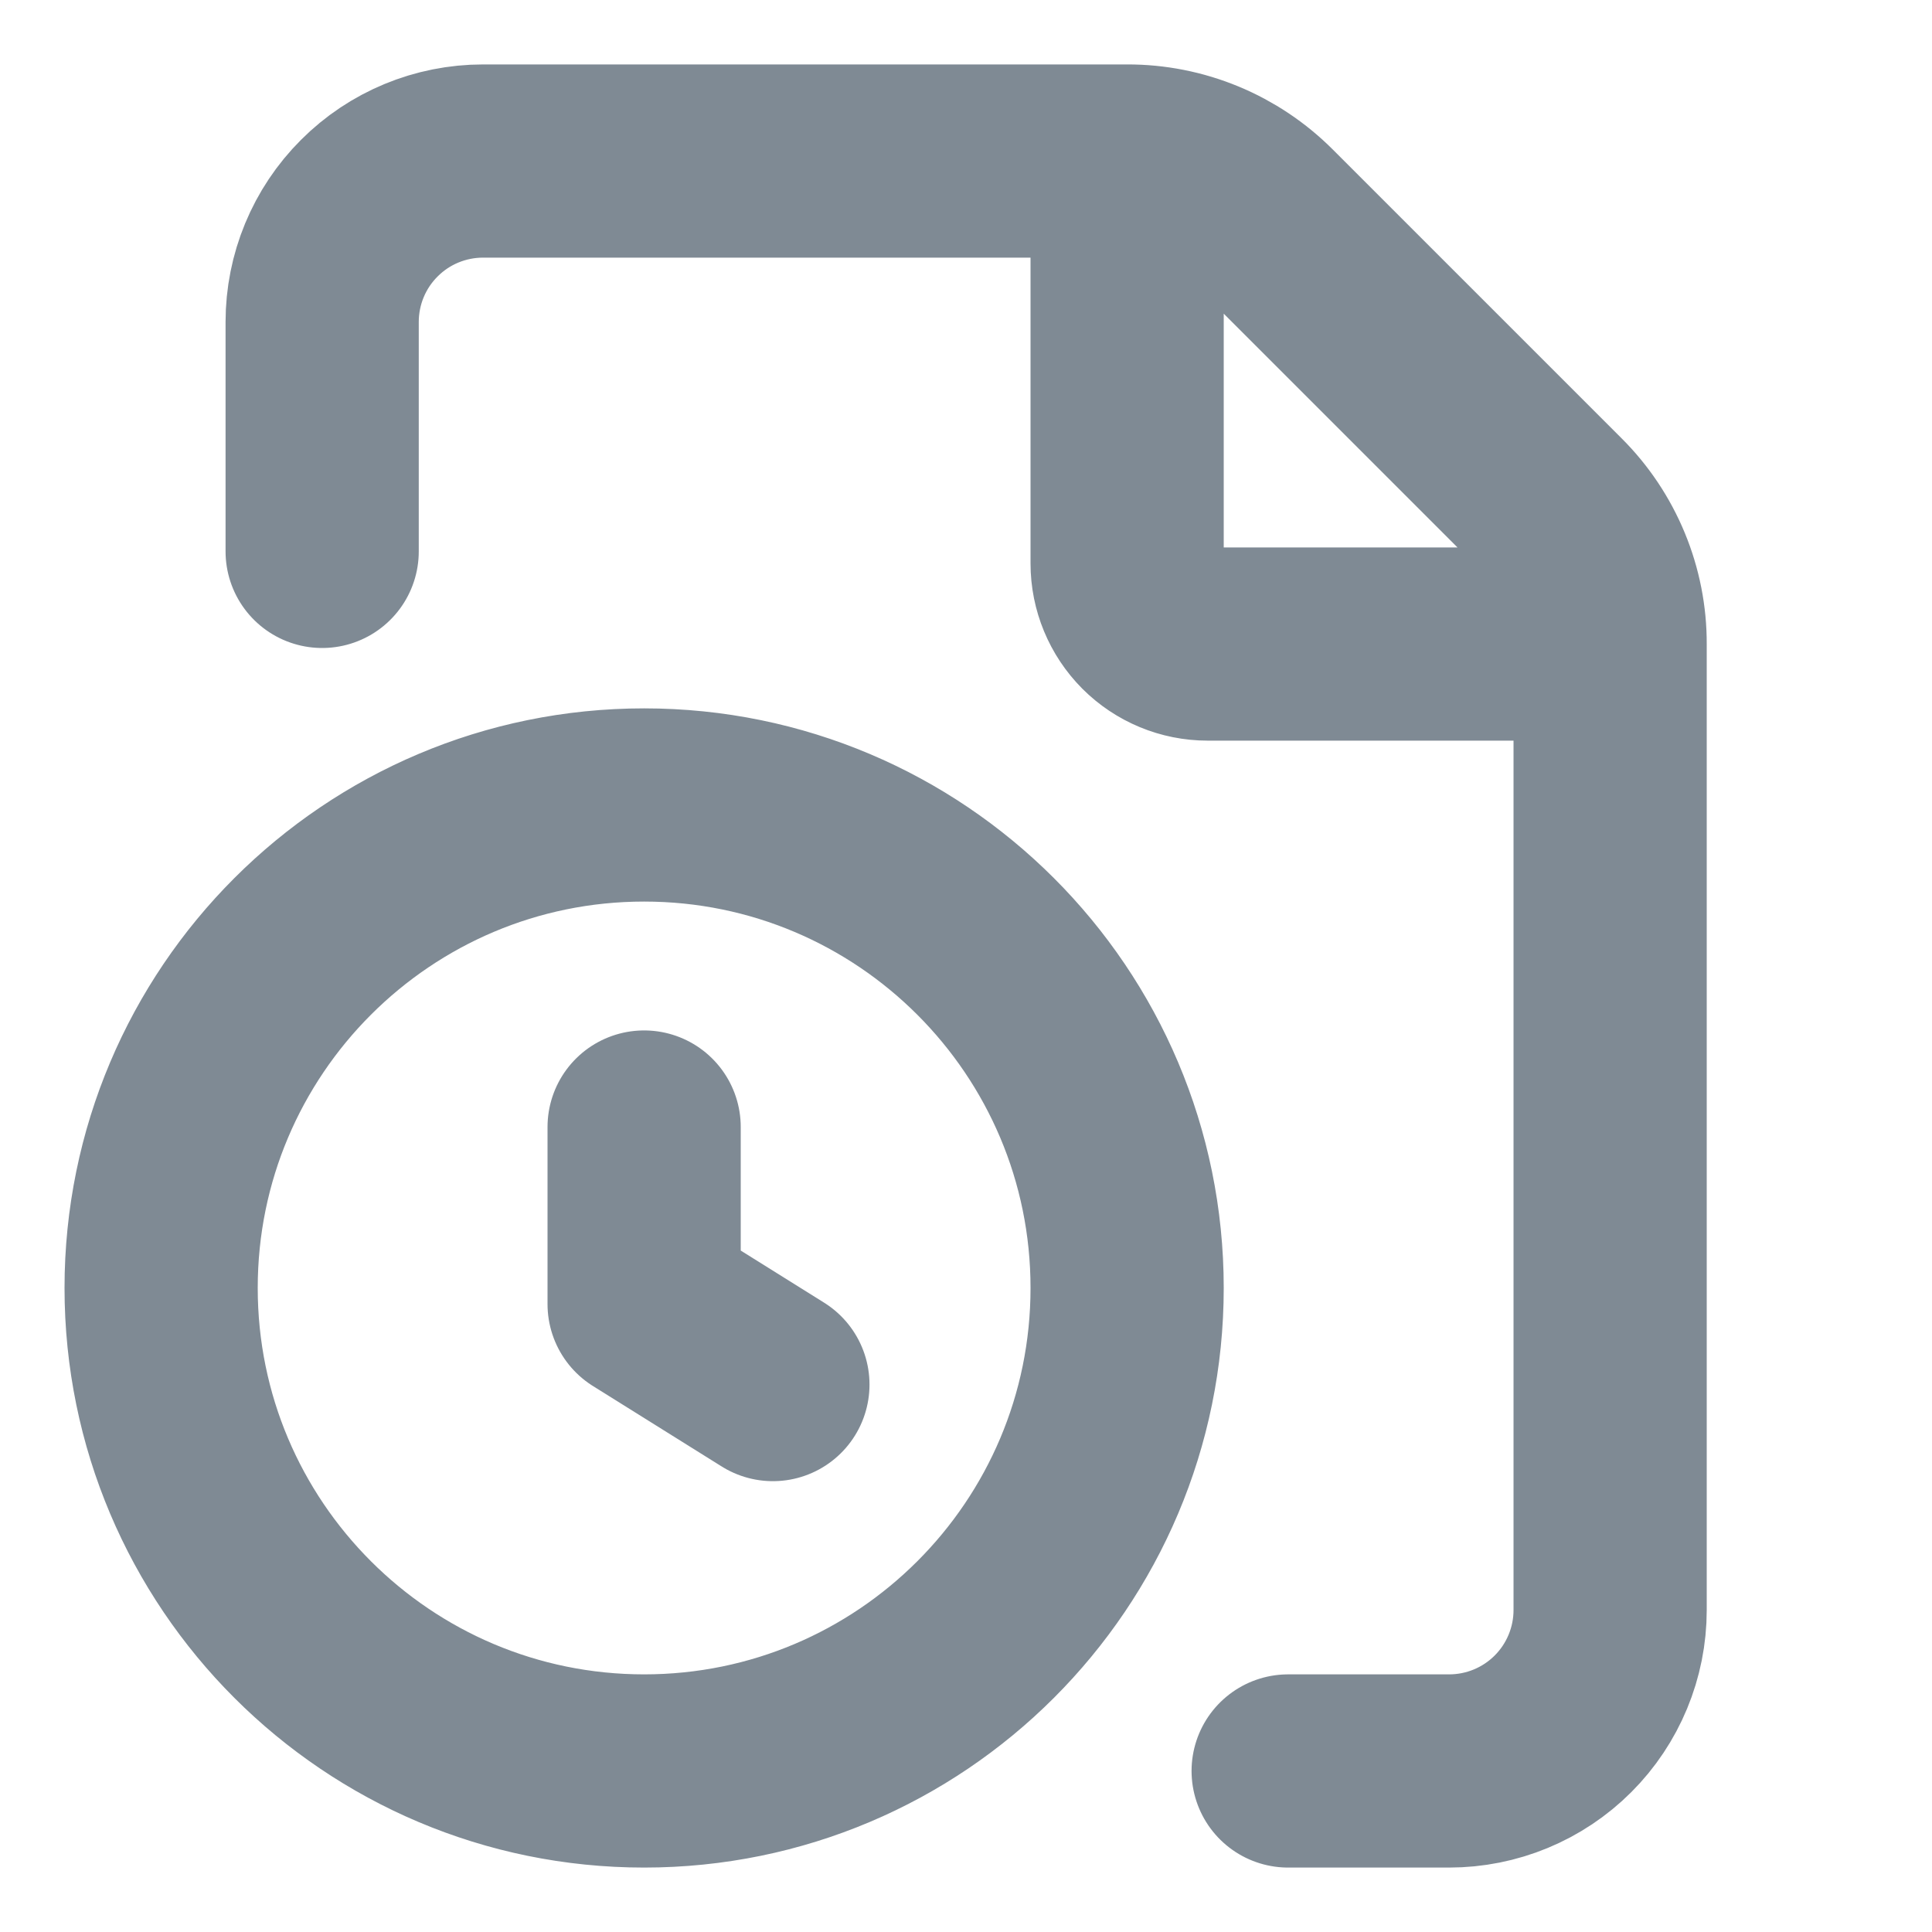
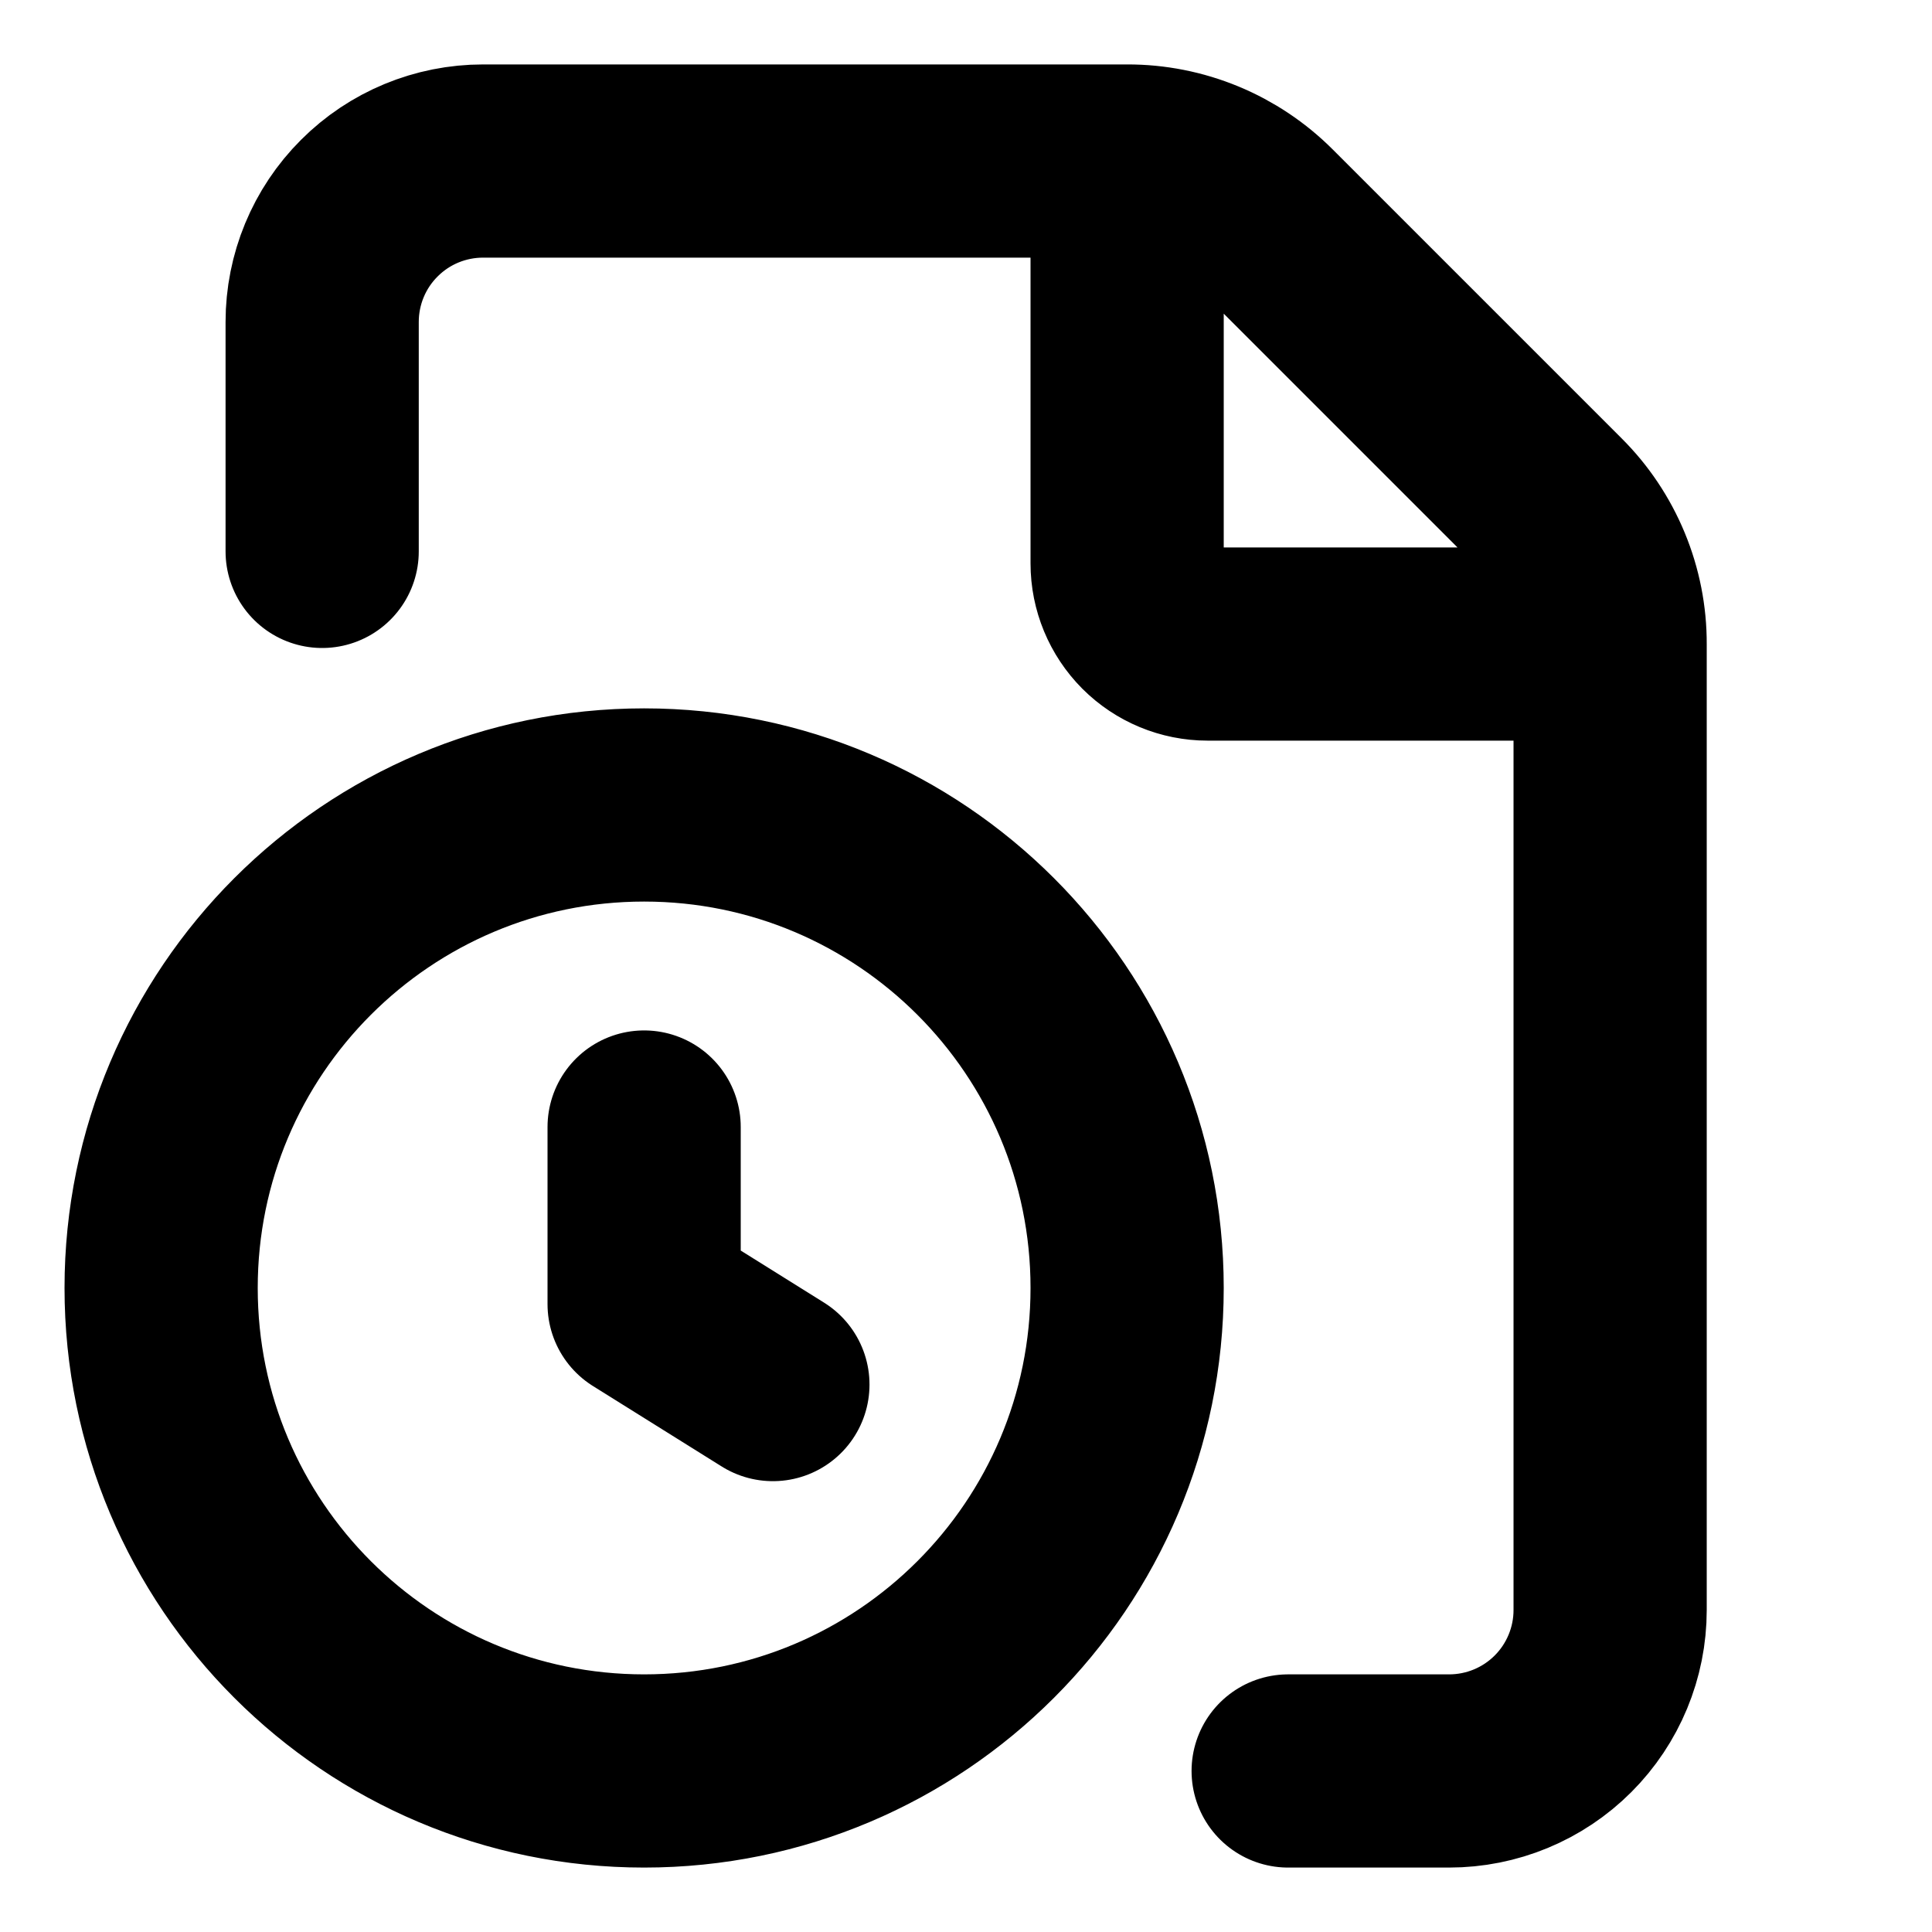
<svg xmlns="http://www.w3.org/2000/svg" width="20" height="20" viewBox="0 0 20 20" fill="none">
-   <path d="M13.335 18.333H15.001C15.443 18.333 15.867 18.158 16.18 17.845C16.492 17.533 16.668 17.109 16.668 16.667V6.667M16.668 6.667C16.669 6.403 16.617 6.141 16.516 5.897C16.415 5.653 16.267 5.431 16.08 5.245L13.09 2.255C12.903 2.068 12.682 1.92 12.438 1.819C12.194 1.718 11.932 1.666 11.668 1.667M16.668 6.667H12.501C12.28 6.667 12.068 6.579 11.912 6.423C11.756 6.266 11.668 6.054 11.668 5.833V1.667M11.668 1.667H5.001C4.559 1.667 4.135 1.842 3.823 2.155C3.51 2.467 3.335 2.891 3.335 3.333V5.708M6.668 11.667V13.5L8.001 14.333M11.668 13.333C11.668 16.095 9.429 18.333 6.668 18.333C3.907 18.333 1.668 16.095 1.668 13.333C1.668 10.572 3.907 8.333 6.668 8.333C9.429 8.333 11.668 10.572 11.668 13.333Z" stroke="#7F8A94" stroke-width="2" stroke-linecap="round" stroke-linejoin="round" />
+   <path d="M13.335 18.333H15.001C15.443 18.333 15.867 18.158 16.18 17.845C16.492 17.533 16.668 17.109 16.668 16.667V6.667M16.668 6.667C16.669 6.403 16.617 6.141 16.516 5.897C16.415 5.653 16.267 5.431 16.08 5.245L13.09 2.255C12.903 2.068 12.682 1.92 12.438 1.819C12.194 1.718 11.932 1.666 11.668 1.667M16.668 6.667H12.501C12.28 6.667 12.068 6.579 11.912 6.423C11.756 6.266 11.668 6.054 11.668 5.833V1.667M11.668 1.667H5.001C4.559 1.667 4.135 1.842 3.823 2.155C3.51 2.467 3.335 2.891 3.335 3.333V5.708M6.668 11.667V13.5L8.001 14.333M11.668 13.333C11.668 16.095 9.429 18.333 6.668 18.333C3.907 18.333 1.668 16.095 1.668 13.333C1.668 10.572 3.907 8.333 6.668 8.333C9.429 8.333 11.668 10.572 11.668 13.333Z" stroke="currentColor" stroke-width="2" stroke-linecap="round" stroke-linejoin="round" />
</svg>
